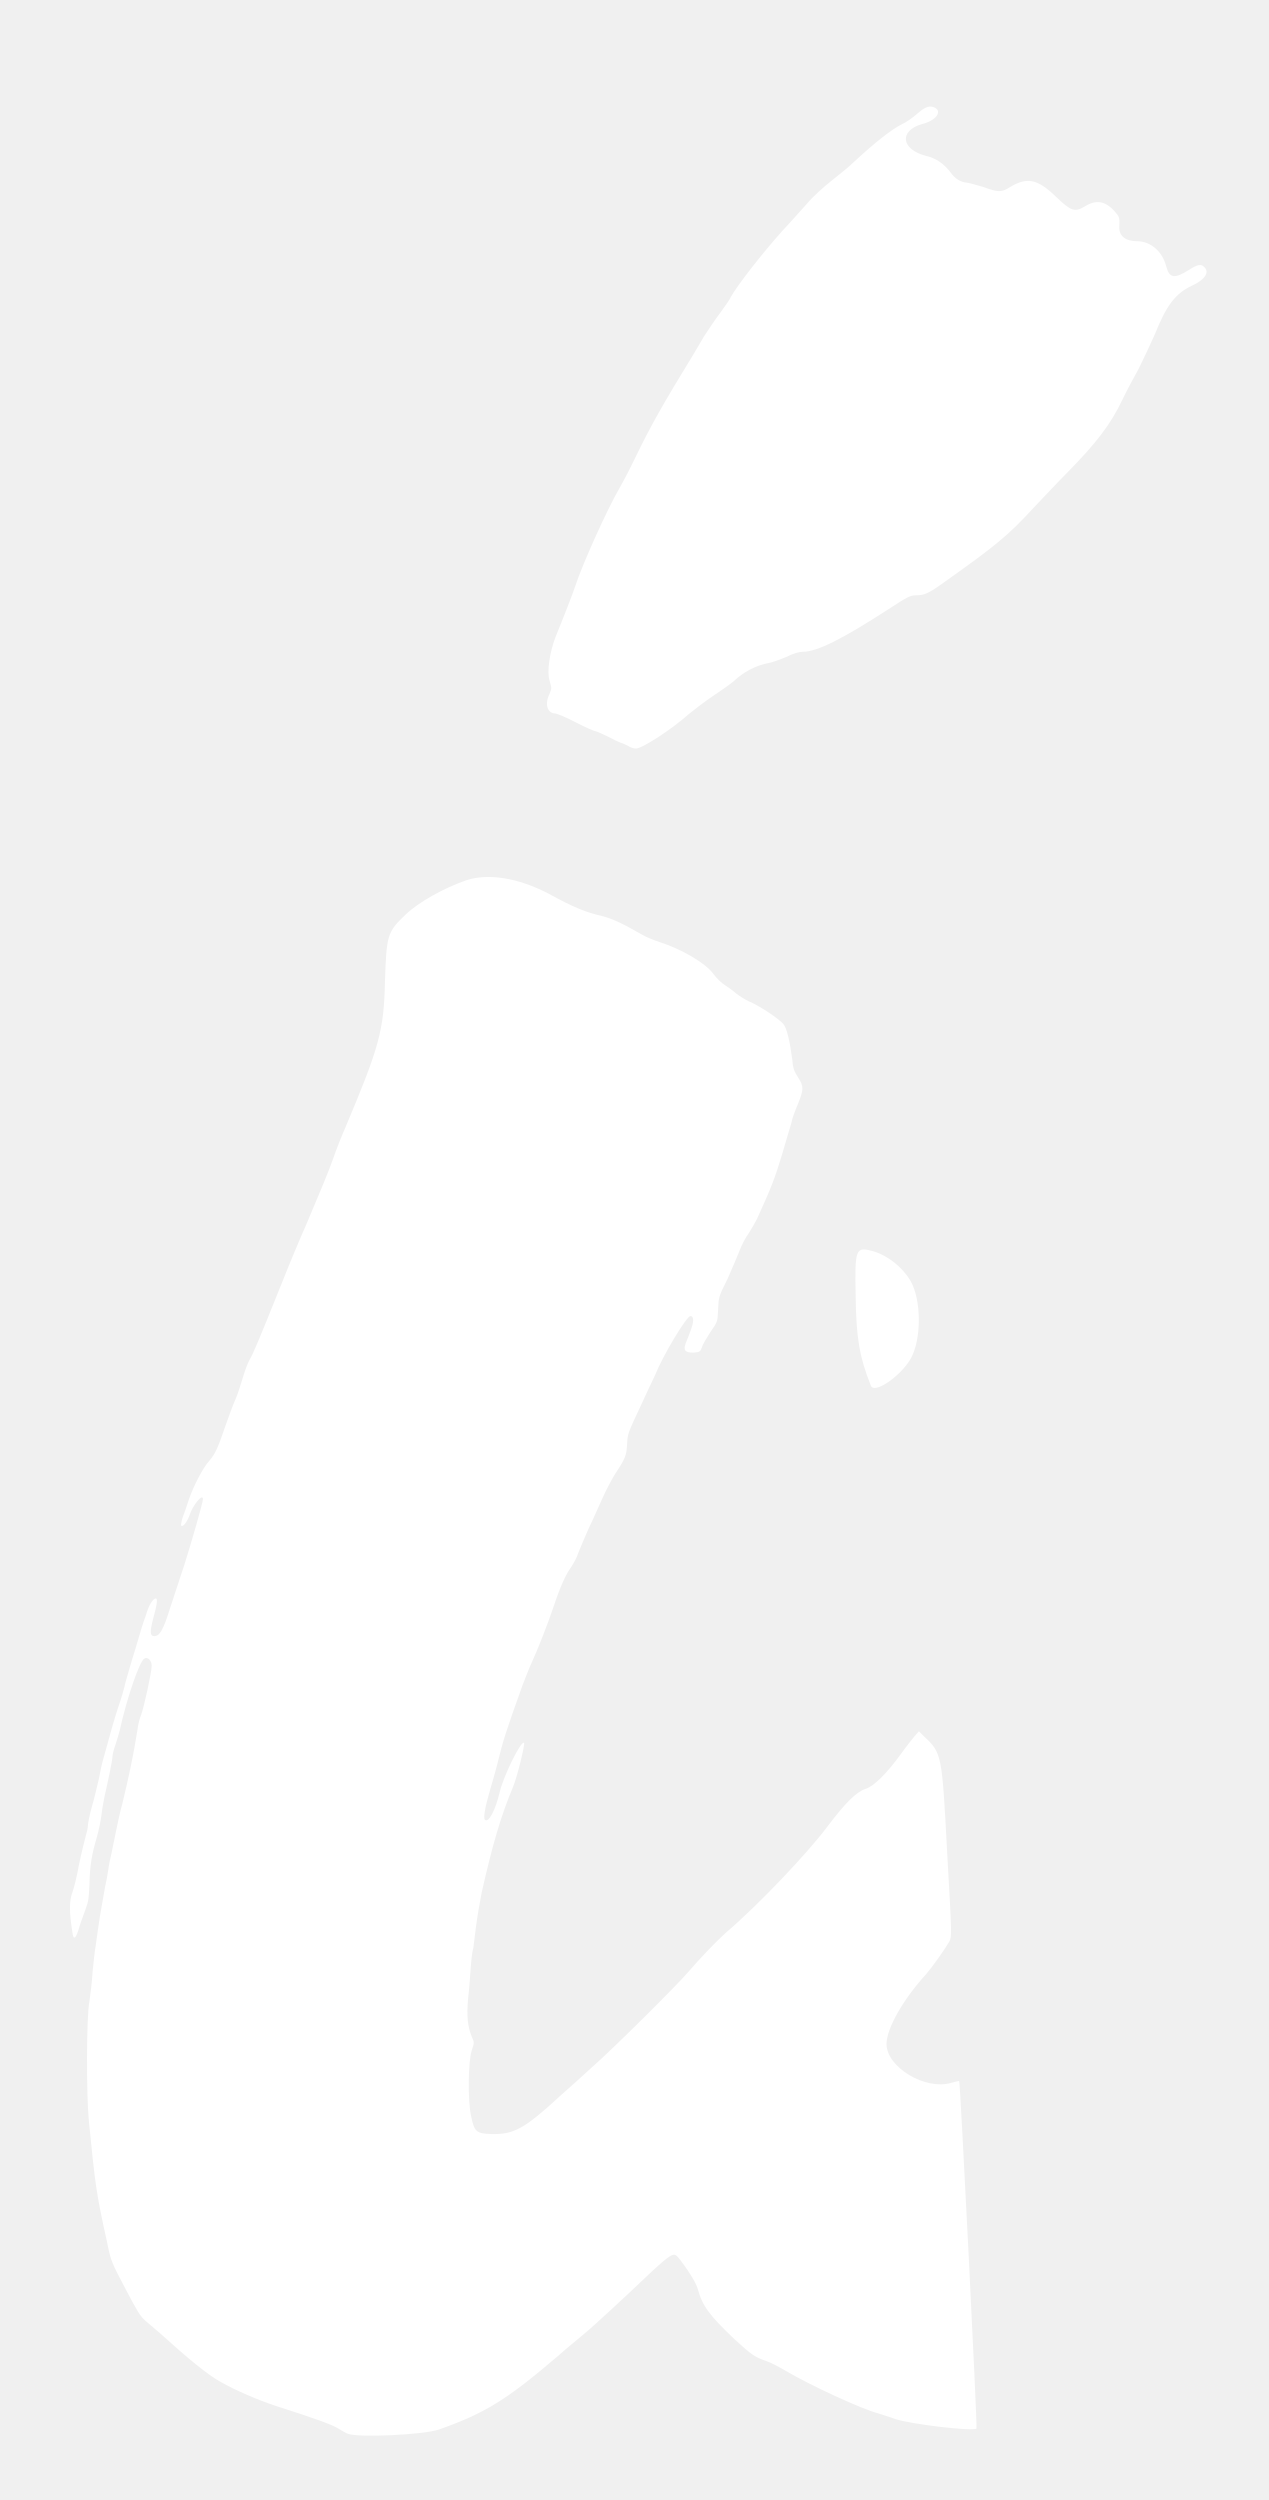
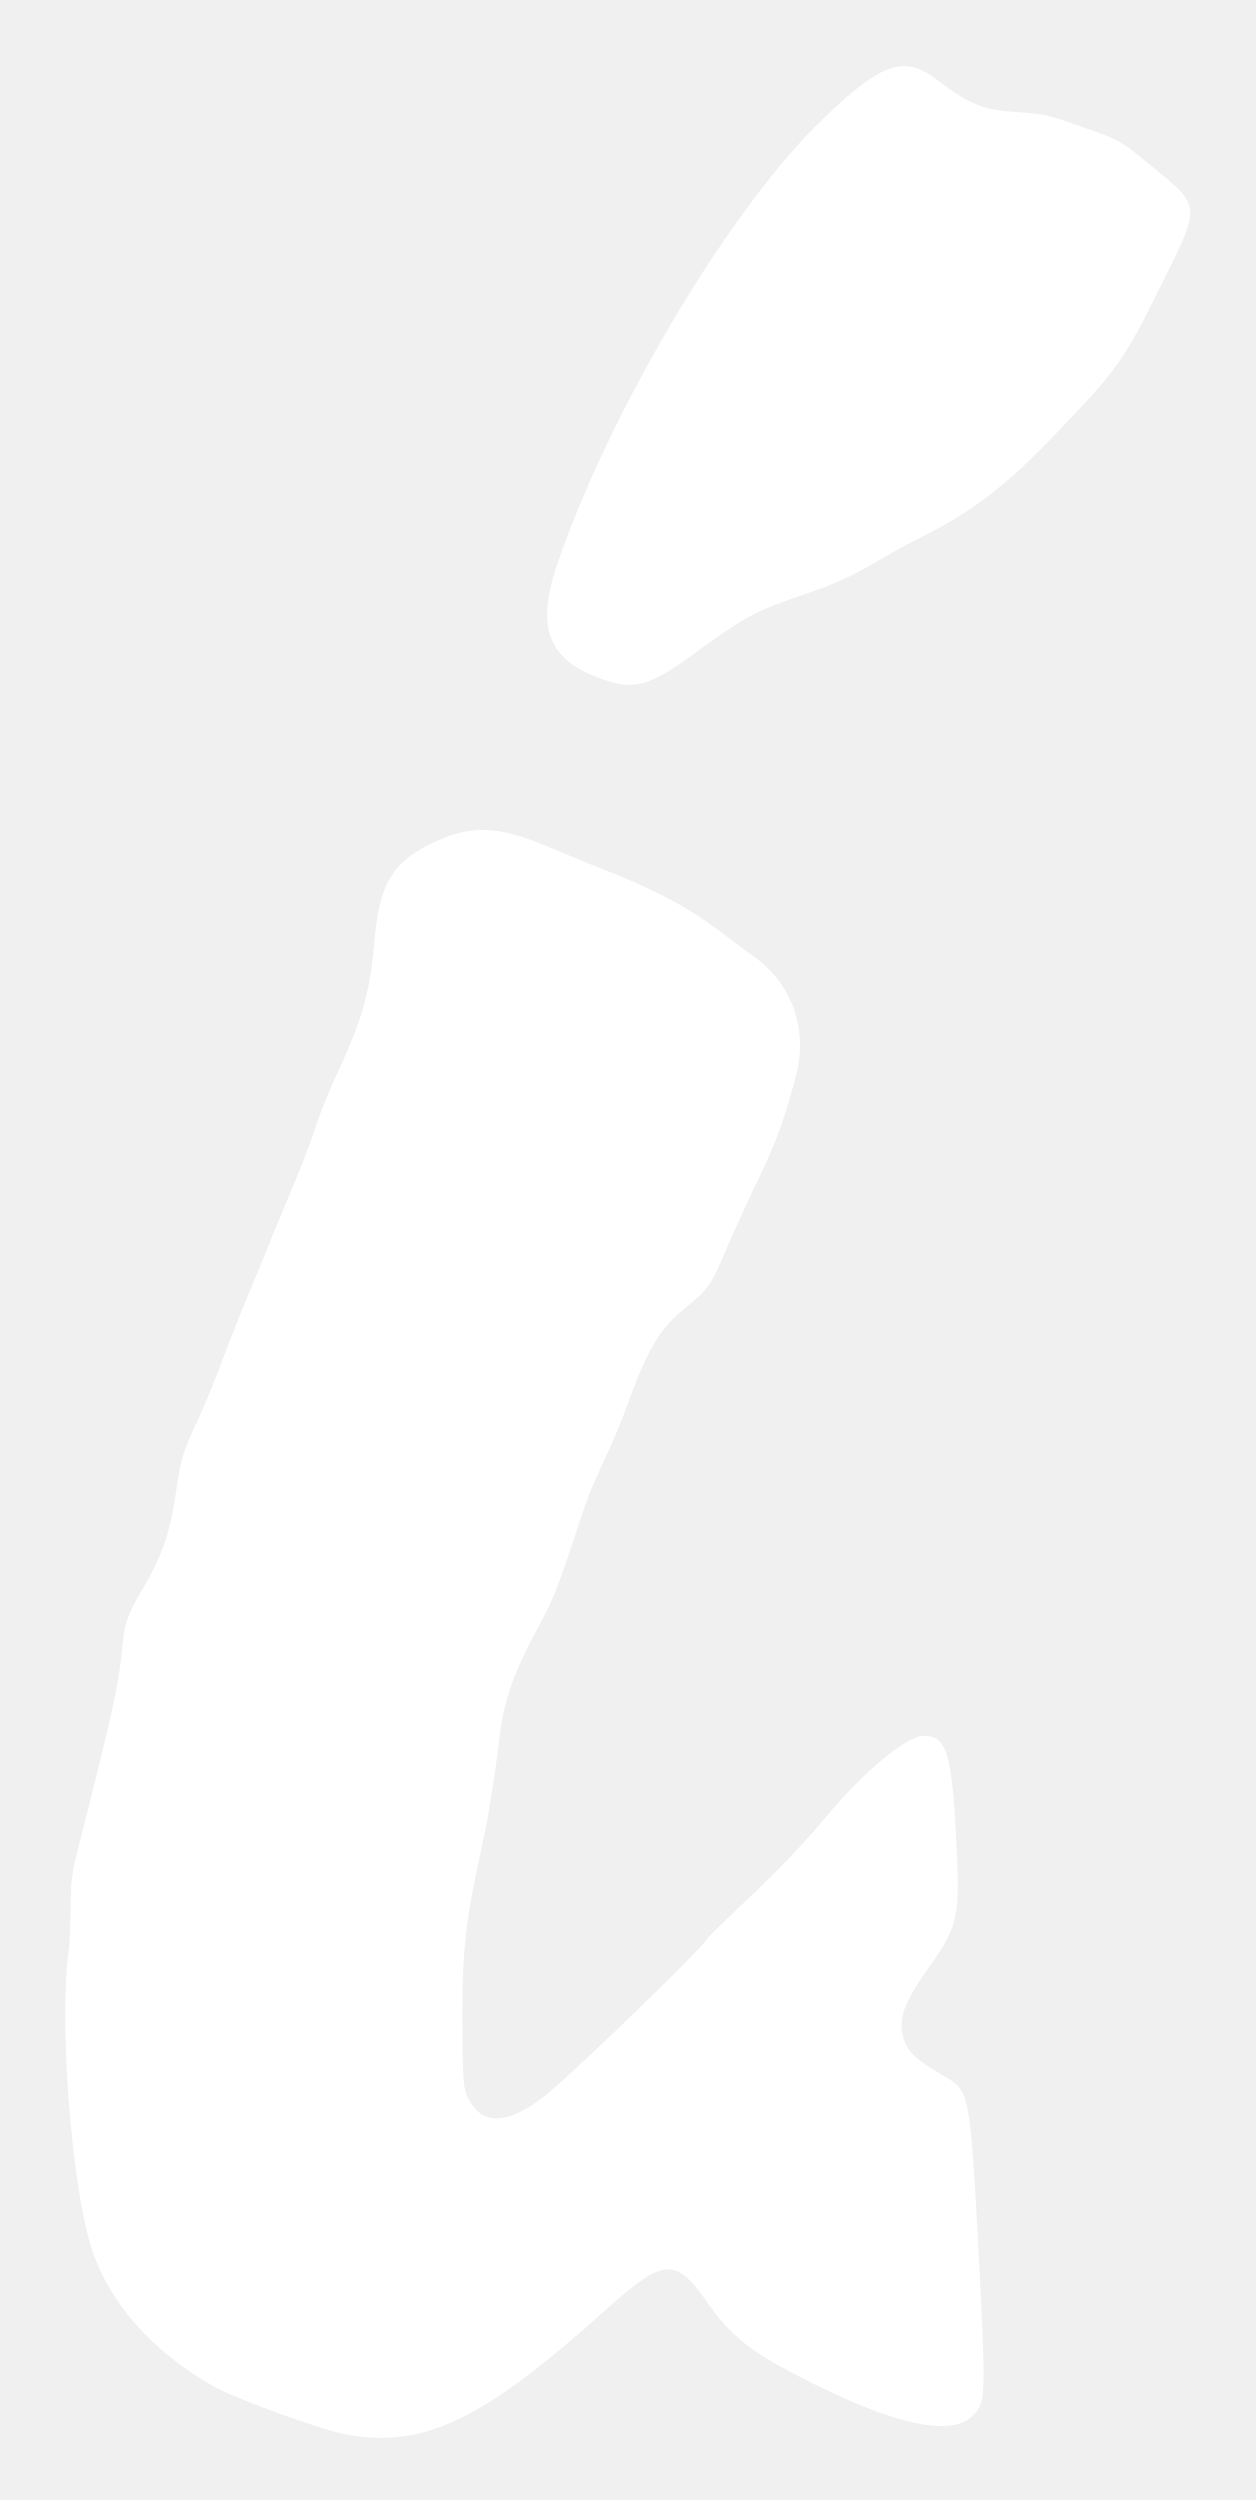
- <svg xmlns="http://www.w3.org/2000/svg" viewBox="424.00 215.00 242.50 476.75" width="242" height="477" role="img" aria-label="i">
-   <path fill="#ffffff" d="M490.5 679.7C490.2 679.6 489.3 679.1 488.5 678.6C487.3 677.9 484.3 676.8 476.8 674.4C473.4 673.3 468.8 671.3 466.2 669.8C463.8 668.5 459.9 665.3 454.5 660.4C453.7 659.7 452.5 658.7 451.8 658.1C450.8 657.2 450.3 656.4 448.1 652.2C445.3 646.9 445.2 646.7 444.5 643.2C442.4 633.8 442.2 632.1 441.0 620.0C440.5 615.2 440.5 599.9 441.1 597.0C441.3 595.7 441.6 593.2 441.7 591.4C441.9 589.6 442.1 587.3 442.3 586.4C442.4 585.4 442.8 582.9 443.1 580.8C443.5 578.6 443.9 576.1 444.1 575.1C444.3 574.2 444.6 572.7 444.7 571.9C444.8 571.0 445.1 569.6 445.3 568.8C445.5 567.9 445.9 565.9 446.2 564.4C446.5 562.9 447.0 560.6 447.4 559.2C448.6 554.2 449.5 550.1 450.3 545.0C450.4 544.1 450.7 542.9 451.0 542.2C451.5 540.9 453.0 534.1 453.0 532.9C453.0 531.8 452.2 531.1 451.6 531.5C450.7 531.9 448.2 539.2 446.9 545.2C446.7 546.0 446.3 547.3 446.0 548.2C445.7 549.0 445.5 550.0 445.5 550.3C445.5 550.9 444.6 555.2 444.0 557.8C443.8 558.8 443.5 560.4 443.4 561.4C443.3 562.3 442.9 564.3 442.5 565.7C441.5 569.1 441.2 571.0 441.1 574.7C441.0 577.2 440.9 578.0 440.4 579.3C440.1 580.2 439.5 581.7 439.2 582.7C438.6 584.9 438.1 585.4 437.9 584.2C437.2 579.9 437.2 577.8 437.9 576.0C438.1 575.5 438.7 573.2 439.1 570.9C439.6 568.5 440.2 566.1 440.4 565.4C440.6 564.7 440.8 563.9 440.8 563.5C440.8 563.1 441.1 561.4 441.6 559.7C442.1 558.0 442.6 555.7 442.9 554.5C443.1 553.3 443.5 551.5 443.8 550.5C445.1 545.7 445.9 542.9 446.7 540.5C447.2 539.1 447.8 537.0 448.0 536.0C448.3 535.0 449.1 532.1 449.9 529.6C450.6 527.1 451.5 524.2 451.9 523.2C452.4 521.4 453.2 520.0 453.8 520.0C454.2 520.0 454.0 521.3 453.3 523.8C452.6 526.5 452.7 527.2 453.5 527.2C454.5 527.2 455.2 526.1 456.5 521.9C457.2 519.7 458.5 515.9 459.3 513.4C460.5 509.6 462.8 501.7 462.8 501.0C462.8 499.8 460.8 502.2 460.2 504.2C459.7 505.5 458.9 506.5 458.6 506.0C458.6 505.9 458.7 505.1 459.0 504.3C459.3 503.5 459.8 502.1 460.1 501.1C461.0 498.5 462.8 495.0 464.0 493.7C465.2 492.3 465.7 491.1 467.1 487.0C467.7 485.3 468.5 483.1 468.9 482.2C469.3 481.4 469.9 479.5 470.3 478.2C470.7 476.8 471.3 475.1 471.7 474.4C472.5 473.0 473.3 471.1 477.8 459.9C479.5 455.6 481.7 450.4 482.6 448.4C485.3 442.0 486.7 438.7 487.7 435.9C488.2 434.4 489.3 431.6 490.1 429.8C496.5 414.6 497.4 411.4 497.6 402.1C497.9 393.2 498.0 392.6 501.6 389.2C504.0 386.9 508.8 384.2 513.1 382.7C517.3 381.3 523.0 382.2 528.8 385.2C533.9 388.0 536.0 388.8 539.4 389.6C540.9 390.0 543.0 390.9 546.6 393.0C547.6 393.6 549.2 394.2 550.1 394.5C554.2 395.8 558.9 398.5 560.4 400.6C561.0 401.4 562.0 402.4 562.7 402.8C563.3 403.2 564.3 403.9 564.7 404.3C565.2 404.7 566.3 405.4 567.1 405.8C569.1 406.6 573.0 409.2 573.8 410.2C574.4 410.9 575.0 413.3 575.5 417.1C575.6 418.7 575.9 419.3 576.6 420.4C577.7 422.1 577.7 422.7 576.5 425.6C576.0 426.8 575.4 428.4 575.3 429.1C575.1 429.7 574.3 432.5 573.5 435.2C572.2 439.5 571.5 441.4 568.7 447.5C568.4 448.1 567.7 449.3 567.2 450.1C566.6 450.9 565.8 452.4 565.4 453.5C565.0 454.5 564.0 456.9 563.1 458.9C561.4 462.3 561.4 462.4 561.3 464.7C561.2 467.1 561.2 467.1 559.8 469.1C559.1 470.2 558.3 471.5 558.2 472.0C557.9 472.8 557.8 472.9 556.6 473.0C555.0 473.0 554.6 472.6 555.1 471.2C555.3 470.8 555.7 469.7 556.0 468.9C556.7 467.1 556.7 466.0 556.0 466.0C555.3 466.0 550.8 473.4 549.2 477.4C548.8 478.2 547.5 481.0 546.3 483.6C544.1 488.3 544.0 488.5 543.9 490.4C543.8 492.6 543.6 493.2 541.6 496.2C541.0 497.2 539.9 499.2 539.2 500.8C538.5 502.3 537.4 504.9 536.6 506.5C535.9 508.1 535.0 510.2 534.6 511.2C534.3 512.2 533.6 513.4 533.2 514.0C532.2 515.4 531.2 517.5 529.9 521.4C528.8 524.7 526.8 529.8 525.6 532.4C525.2 533.2 524.5 535.1 523.9 536.6C520.5 546.1 520.2 547.1 519.0 552.0C518.7 553.2 518.1 555.2 517.7 556.6C516.7 560.0 516.4 562.0 516.7 562.3C517.4 563.0 518.7 560.5 519.5 557.2C520.1 554.3 523.6 547.1 524.2 547.6C524.4 547.9 522.9 554.1 522.1 556.0C519.8 561.5 518.2 566.9 516.1 576.2C515.7 578.2 515.2 581.2 515.0 582.8C514.8 584.3 514.6 586.1 514.5 586.8C514.3 587.4 514.1 589.1 514.0 590.6C513.9 592.1 513.7 594.8 513.5 596.5C513.2 599.9 513.4 601.8 514.2 603.8C514.7 604.9 514.7 604.9 514.2 606.4C513.5 608.4 513.4 616.2 514.1 619.1C514.7 622.0 515.1 622.3 518.0 622.4C522.2 622.5 524.3 621.4 531.1 615.1C532.8 613.6 535.5 611.2 537.1 609.7C540.7 606.6 553.5 593.9 555.6 591.4C558.1 588.5 561.1 585.4 562.9 583.8C569.0 578.6 578.4 568.7 582.2 563.6C585.7 559.0 587.7 557.0 589.5 556.4C591.1 555.9 593.5 553.5 596.2 549.8C597.2 548.4 598.4 546.9 598.8 546.4L599.7 545.4L600.7 546.4C604.1 549.6 604.1 549.8 605.1 568.7C606.0 584.6 606.0 584.6 605.5 585.6C604.7 587.0 602.3 590.4 601.1 591.8C596.7 596.6 593.5 602.2 593.5 605.2C593.5 609.6 600.9 614.1 605.9 612.6C606.7 612.4 607.3 612.2 607.4 612.3C607.6 612.6 610.9 678.4 610.7 678.7C610.1 679.3 598.3 677.9 595.2 676.9C594.2 676.5 592.7 676.1 591.9 675.8C589.0 675.1 578.8 670.4 574.1 667.6C572.9 666.9 571.2 666.0 570.5 665.8C568.2 665.0 567.7 664.6 564.4 661.6C559.6 657.0 558.3 655.3 557.4 652.0C557.1 650.8 555.3 648.0 553.6 645.9C552.8 645.0 552.2 645.4 548.6 648.7C544.1 653.0 537.3 659.3 535.8 660.5C534.9 661.3 532.5 663.2 530.6 664.9C520.9 673.2 516.7 675.8 507.9 678.9C505.0 679.9 492.5 680.5 490.5 679.7ZM590.5 479.3C588.3 473.8 587.7 470.1 587.6 462.3C587.4 453.0 587.6 452.7 590.9 453.6C593.7 454.4 596.5 456.6 598.1 459.3C600.2 463.0 600.2 470.5 598.1 474.2C596.1 477.6 591.1 481.0 590.5 479.3ZM544.1 357.0C543.7 356.8 543.1 356.5 542.7 356.4C542.4 356.3 541.3 355.8 540.2 355.2C539.1 354.7 538.1 354.2 537.9 354.2C537.7 354.2 536.0 353.5 534.1 352.5C532.2 351.5 530.4 350.8 530.2 350.8C528.7 350.8 528.1 349.1 529.0 347.2C529.5 346.0 529.5 346.0 529.1 344.6C528.5 342.9 529.1 339.1 530.2 336.2C531.6 332.8 533.7 327.4 534.0 326.4C535.3 322.4 540.0 311.9 542.5 307.6C543.2 306.4 544.6 303.7 545.6 301.6C548.4 295.8 550.9 291.4 556.6 282.1C557.0 281.4 557.9 279.9 558.6 278.7C559.4 277.5 560.7 275.5 561.7 274.2C562.6 272.9 563.6 271.6 563.7 271.2C565.0 268.9 569.5 263.1 573.6 258.5C575.3 256.7 577.4 254.3 578.4 253.2C579.4 252.0 581.4 250.2 582.9 249.0C584.4 247.8 586.3 246.3 587.1 245.5C591.4 241.5 594.5 239.1 596.5 238.1C597.2 237.8 598.5 236.9 599.4 236.1C601.0 234.7 601.8 234.5 602.8 235.0C604.2 235.8 602.8 237.5 600.3 238.1C595.8 239.4 596.3 243.0 601.1 244.2C602.9 244.6 604.5 245.7 605.7 247.3C606.6 248.6 607.7 249.2 608.8 249.3C609.1 249.3 610.5 249.7 611.9 250.1C614.9 251.2 615.5 251.2 617.2 250.1C620.4 248.2 622.4 248.6 625.9 252.0C628.8 254.8 629.5 255.0 631.5 253.8C633.6 252.5 635.4 252.8 637.2 254.9C638.0 255.8 638.1 256.0 638.0 257.7C637.9 259.5 639.2 260.5 641.4 260.5C644.0 260.5 646.3 262.5 647.0 265.4C647.6 267.6 648.6 267.7 651.3 266.0C653.0 264.9 653.7 264.8 654.3 265.5C655.3 266.5 654.3 267.9 651.9 269.0C648.7 270.5 647.0 272.8 644.8 278.3C644.0 280.1 642.6 283.1 641.7 284.9C640.7 286.7 639.3 289.3 638.6 290.8C636.3 295.6 633.6 299.1 628.0 304.8C626.3 306.5 623.4 309.6 621.4 311.7C616.9 316.6 614.4 318.7 604.8 325.5C601.5 327.9 600.7 328.2 599.2 328.2C598.0 328.2 597.5 328.5 593.8 330.9C585.0 336.6 580.2 339.0 577.5 339.0C576.8 339.0 575.7 339.3 574.3 340.0C573.1 340.5 571.5 341.1 570.7 341.2C568.4 341.7 566.2 342.8 564.2 344.7C563.6 345.2 561.9 346.4 560.4 347.4C558.9 348.4 556.8 350.0 555.7 350.9C552.6 353.7 546.8 357.5 545.6 357.5C545.2 357.5 544.5 357.3 544.1 357.0Z" />
+ <svg xmlns="http://www.w3.org/2000/svg" viewBox="428.50 229.25 231.75 462.25" width="232" height="462" role="img" aria-label="i">
+   <path fill="#ffffff" d="M492.4 679.4C487.9 678.6 472.2 672.9 468.0 670.6C456.6 664.2 448.4 655.0 445.2 644.8C441.5 633.2 439.2 603.0 441.0 590.1C441.2 589.0 441.3 585.4 441.4 582.1C441.4 576.1 441.4 576.1 444.6 563.8C449.3 545.0 450.4 540.0 451.0 533.1C451.4 529.2 452.0 527.6 454.6 523.2C458.3 517.0 459.8 512.6 460.9 504.8C461.7 499.2 462.2 497.5 464.9 491.8C466.0 489.4 467.9 484.9 469.0 481.9C470.1 478.9 472.1 473.8 473.4 470.6C474.7 467.5 476.7 462.7 477.8 460.0C478.8 457.3 480.5 453.4 481.4 451.2C483.9 445.3 485.3 441.8 486.8 437.2C487.6 434.9 489.2 430.9 490.4 428.3C495.4 417.6 496.8 412.5 497.6 402.7C498.5 392.9 500.8 388.8 507.9 385.3C515.1 381.7 520.4 381.8 529.8 385.9C532.3 386.9 536.1 388.5 538.3 389.4C549.0 393.5 555.2 396.8 561.1 401.2C563.6 403.1 566.5 405.3 567.7 406.1C574.9 411.3 577.8 419.7 575.4 428.5C573.1 437.1 571.7 440.8 567.6 449.2C565.9 452.8 563.7 457.7 562.6 460.2C560.1 466.4 559.2 467.7 555.5 470.7C550.4 474.7 548.1 478.5 544.2 489.3C543.4 491.7 541.5 496.1 540.1 499.1C537.2 505.4 537.0 505.9 534.2 514.5C531.4 522.9 530.4 525.4 527.9 530.0C523.3 538.4 521.5 543.7 520.7 550.2C520.5 552.7 519.3 560.6 518.4 565.9C518.1 567.1 517.5 570.4 516.9 573.1C514.3 584.9 513.7 591.1 513.8 604.4C513.9 615.7 514.0 616.0 515.6 618.4C518.3 622.5 523.4 621.6 530.1 615.9C536.9 610.1 559.0 588.6 559.0 587.8C559.0 587.7 561.9 584.8 565.5 581.4C572.6 574.7 576.6 570.5 581.2 565.0C587.9 556.9 596.0 550.2 599.1 550.2C603.3 550.2 604.3 553.4 605.1 569.0C605.9 583.7 605.5 585.4 600.0 593.1C595.4 599.6 594.3 602.6 595.4 606.2C596.1 608.6 597.6 610.0 602.3 612.8C607.7 615.9 607.6 615.2 609.3 646.6C610.6 671.9 610.6 673.5 608.3 675.8C604.0 680.4 591.5 677.1 572.2 666.6C566.1 663.2 562.5 660.0 558.9 654.7C553.2 646.6 551.0 646.8 540.7 656.0C517.7 676.7 506.8 682.0 492.4 679.4ZM541.1 355.3C530.0 351.9 527.2 346.0 531.2 334.0C540.6 306.2 562.1 269.7 579.1 252.6C590.8 241.0 595.3 239.2 601.4 243.9C607.7 248.7 610.1 249.6 616.7 250.0C621.2 250.3 621.9 250.4 629.2 253.0C635.2 255.1 635.6 255.3 640.8 259.6C650.5 267.5 650.4 267.0 643.3 281.4C635.9 296.3 635.1 297.4 623.0 310.0C614.4 319.0 608.1 323.8 599.0 328.4C596.7 329.5 593.1 331.5 591.1 332.7C585.3 336.1 582.5 337.3 576.6 339.3C567.8 342.3 565.9 343.4 557.2 349.7C549.3 355.6 546.0 356.8 541.1 355.3Z" />
</svg>
